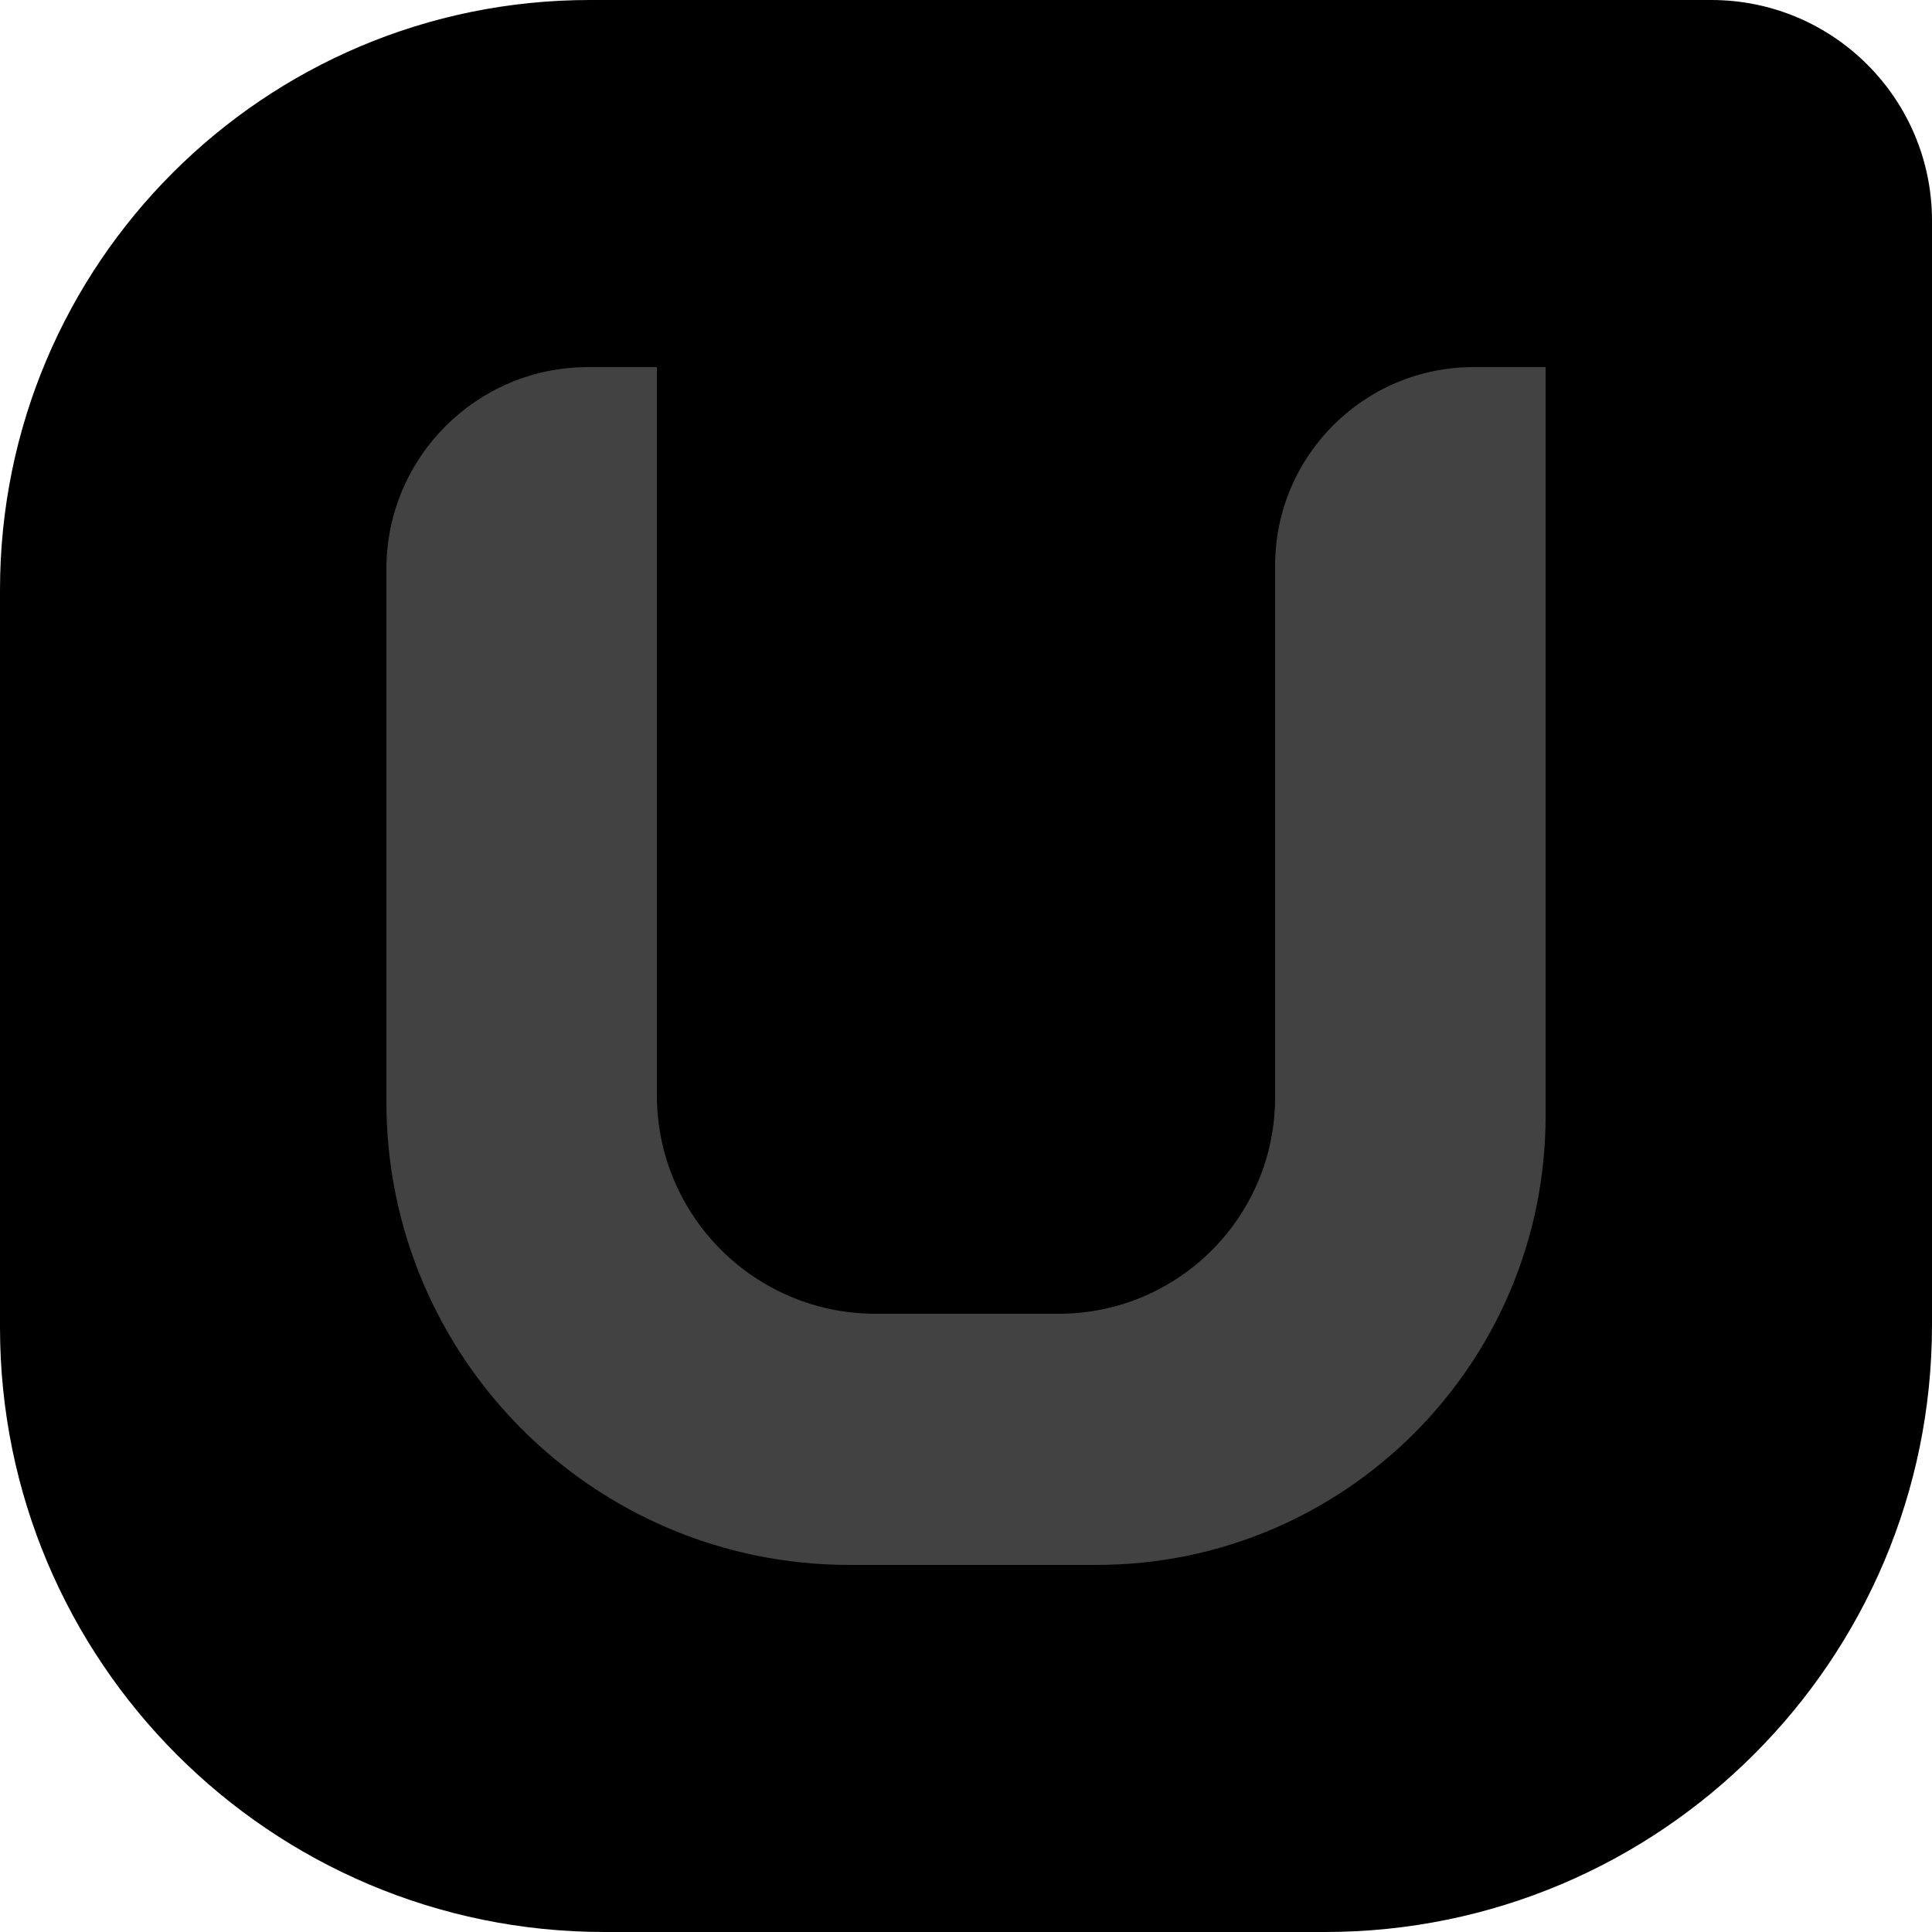
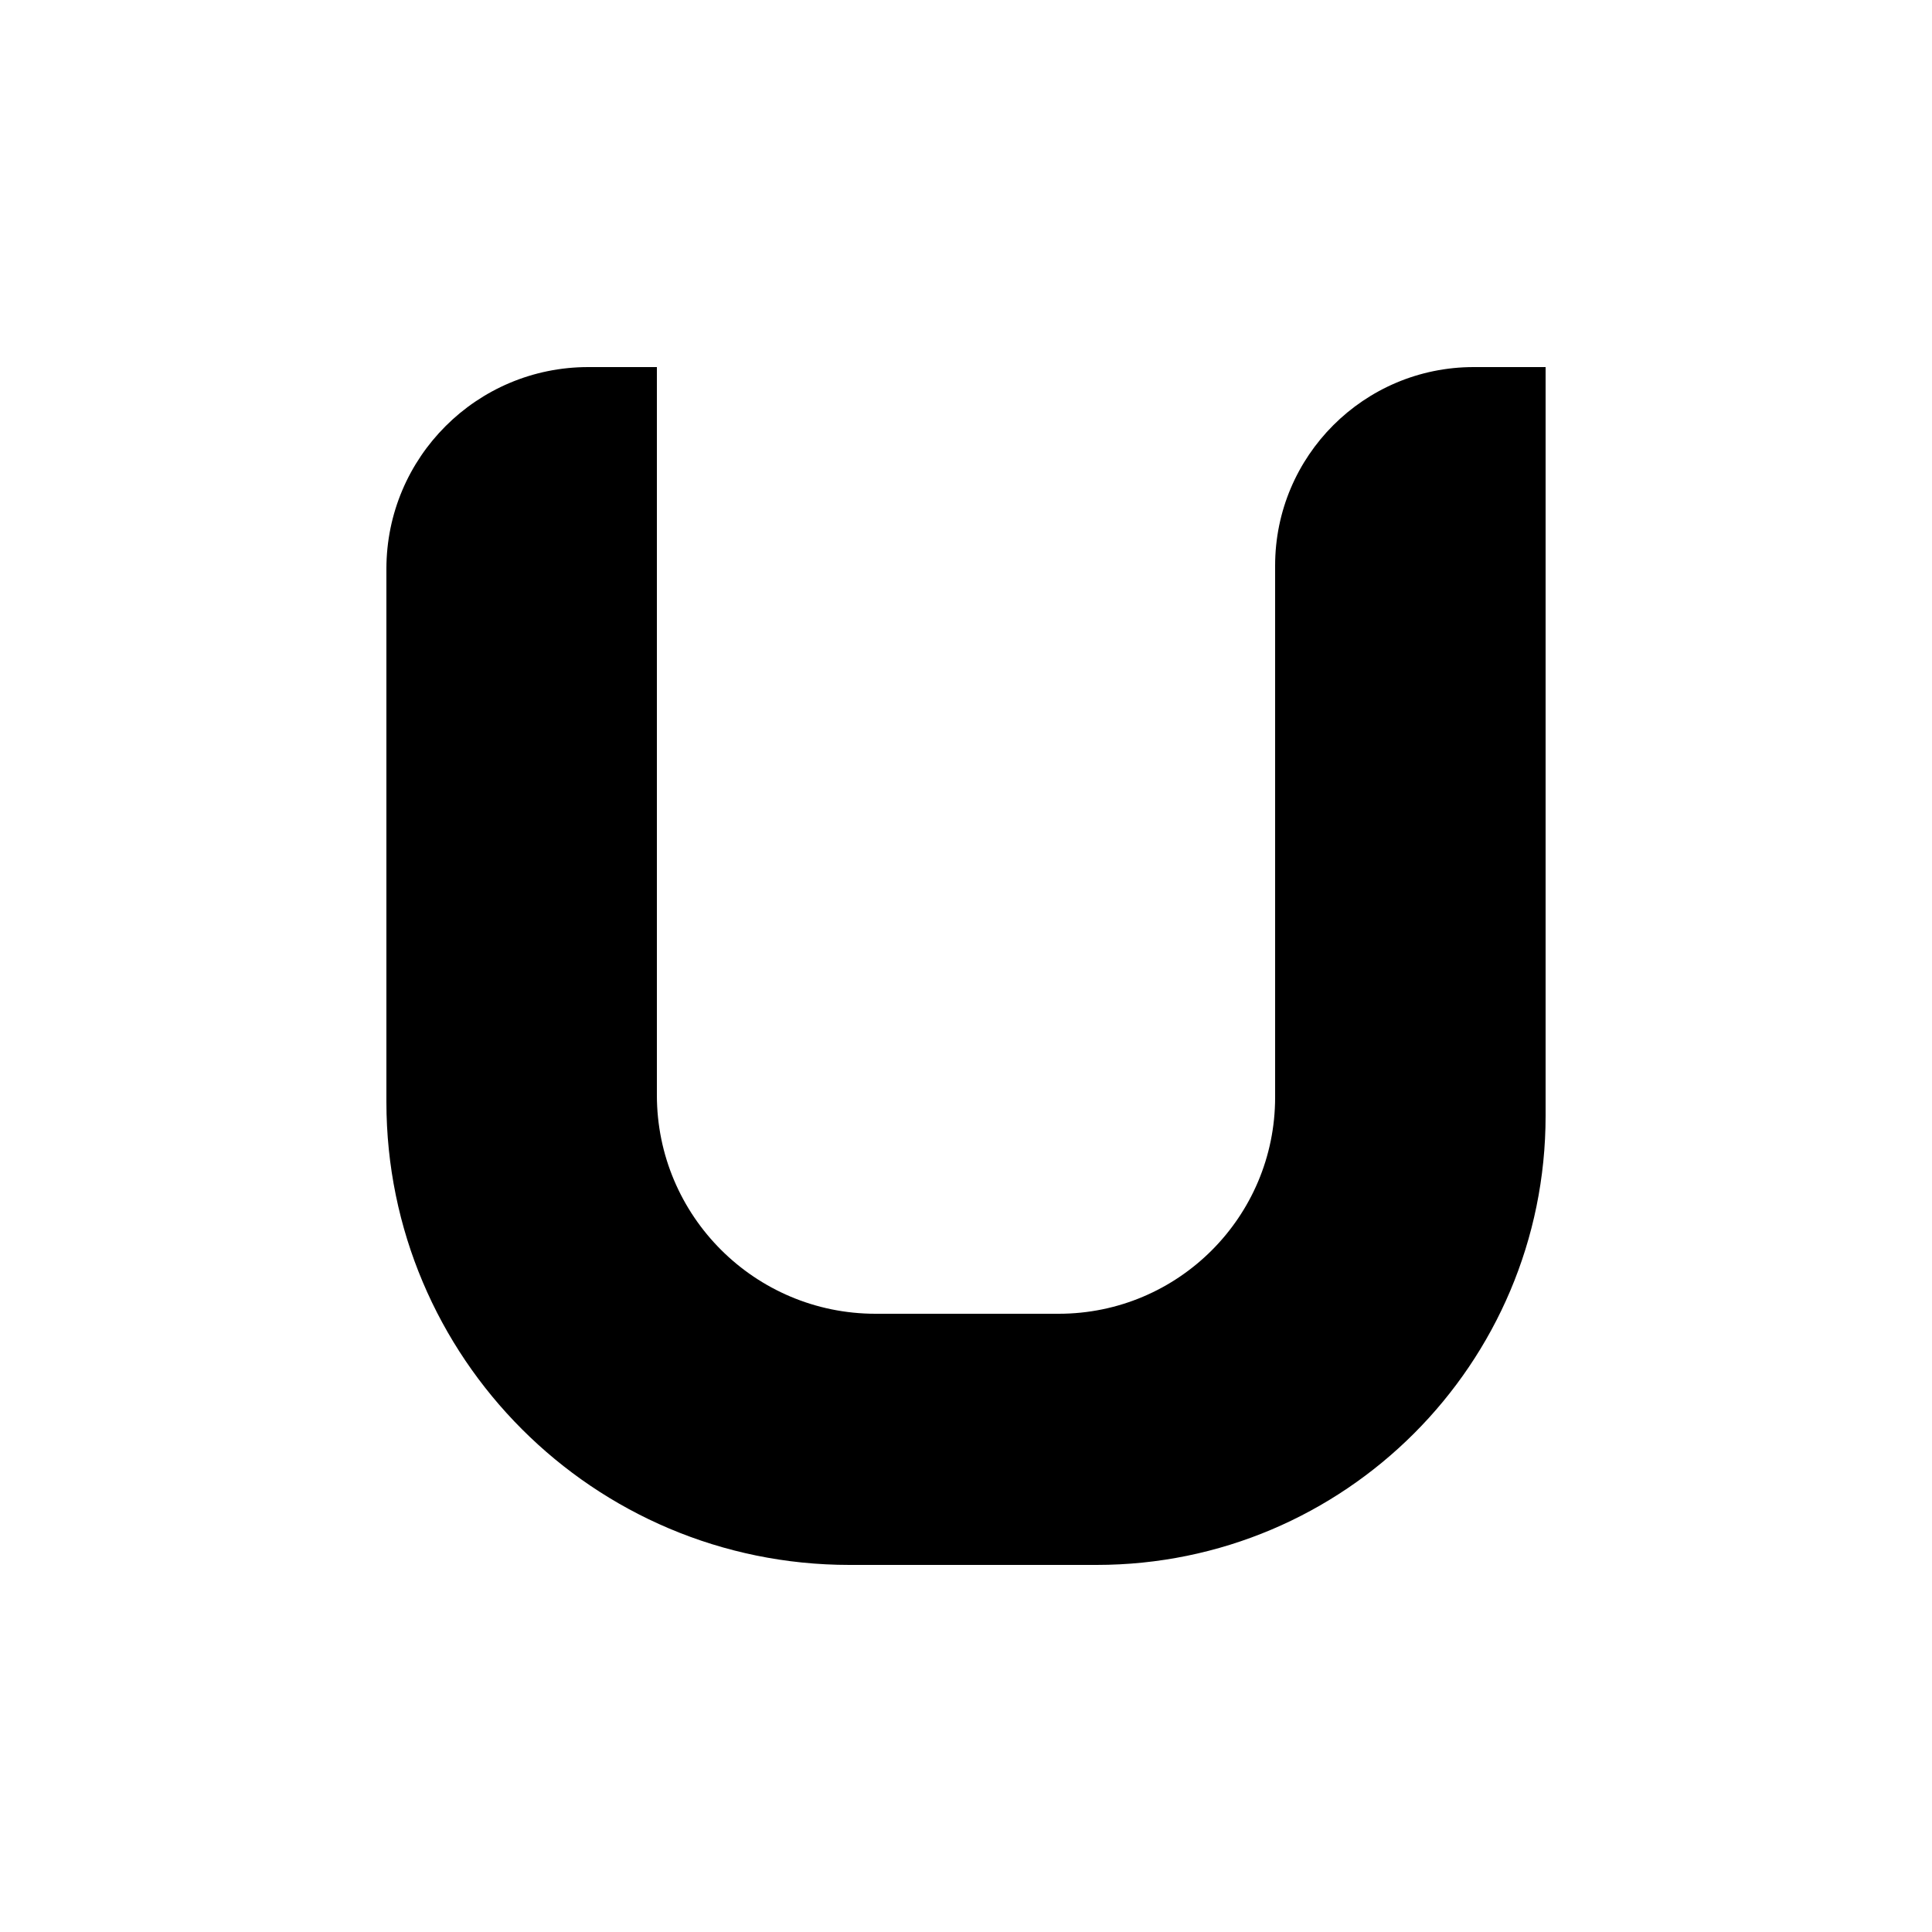
<svg xmlns="http://www.w3.org/2000/svg" width="256px" height="256px" viewBox="0 0 256 256" version="1.1" preserveAspectRatio="xMidYMid">
  <g>
-     <path d="M78.157,0 L226.757,0 C242.908,0 256,13.092 256,29.243 L256,175.557 C256,219.983 219.983,256 175.557,256 L80.105,256 C35.866,256 0,220.134 0,175.895 L0,78.157 C0,34.99 34.99,0 78.157,0" />
-     <path d="M204.8,48.64 L204.8,147.86 C204.8,180.721 178.161,207.36 145.3,207.36 L112.561,207.36 C78.671,207.36 51.2,179.889 51.2,146.002 L51.2,75.384 C51.2,60.613 63.173,48.64 77.944,48.64 L87.04,48.64 L87.04,145.106 C87.04,161.108 100.012,174.08 116.014,174.08 L140.28,174.08 C156.119,174.08 168.96,161.239 168.96,145.4 L168.96,74.947 C168.96,60.419 180.739,48.64 195.267,48.64 L204.8,48.64" fill="#424242" />
+     <path d="M78.157,0 L226.757,0 C242.908,0 256,13.092 256,29.243 L256,175.557 C256,219.983 219.983,256 175.557,256 L80.105,256 C35.866,256 0,220.134 0,175.895 L0,78.157 C0,34.99 34.99,0 78.157,0" fill="#FFFFF" fill-opacity="0.0" />
+     <path d="M204.8,48.64 L204.8,147.86 C204.8,180.721 178.161,207.36 145.3,207.36 L112.561,207.36 C78.671,207.36 51.2,179.889 51.2,146.002 L51.2,75.384 C51.2,60.613 63.173,48.64 77.944,48.64 L87.04,48.64 L87.04,145.106 C87.04,161.108 100.012,174.08 116.014,174.08 L140.28,174.08 C156.119,174.08 168.96,161.239 168.96,145.4 L168.96,74.947 C168.96,60.419 180.739,48.64 195.267,48.64 L204.8,48.64" />
  </g>
</svg>
